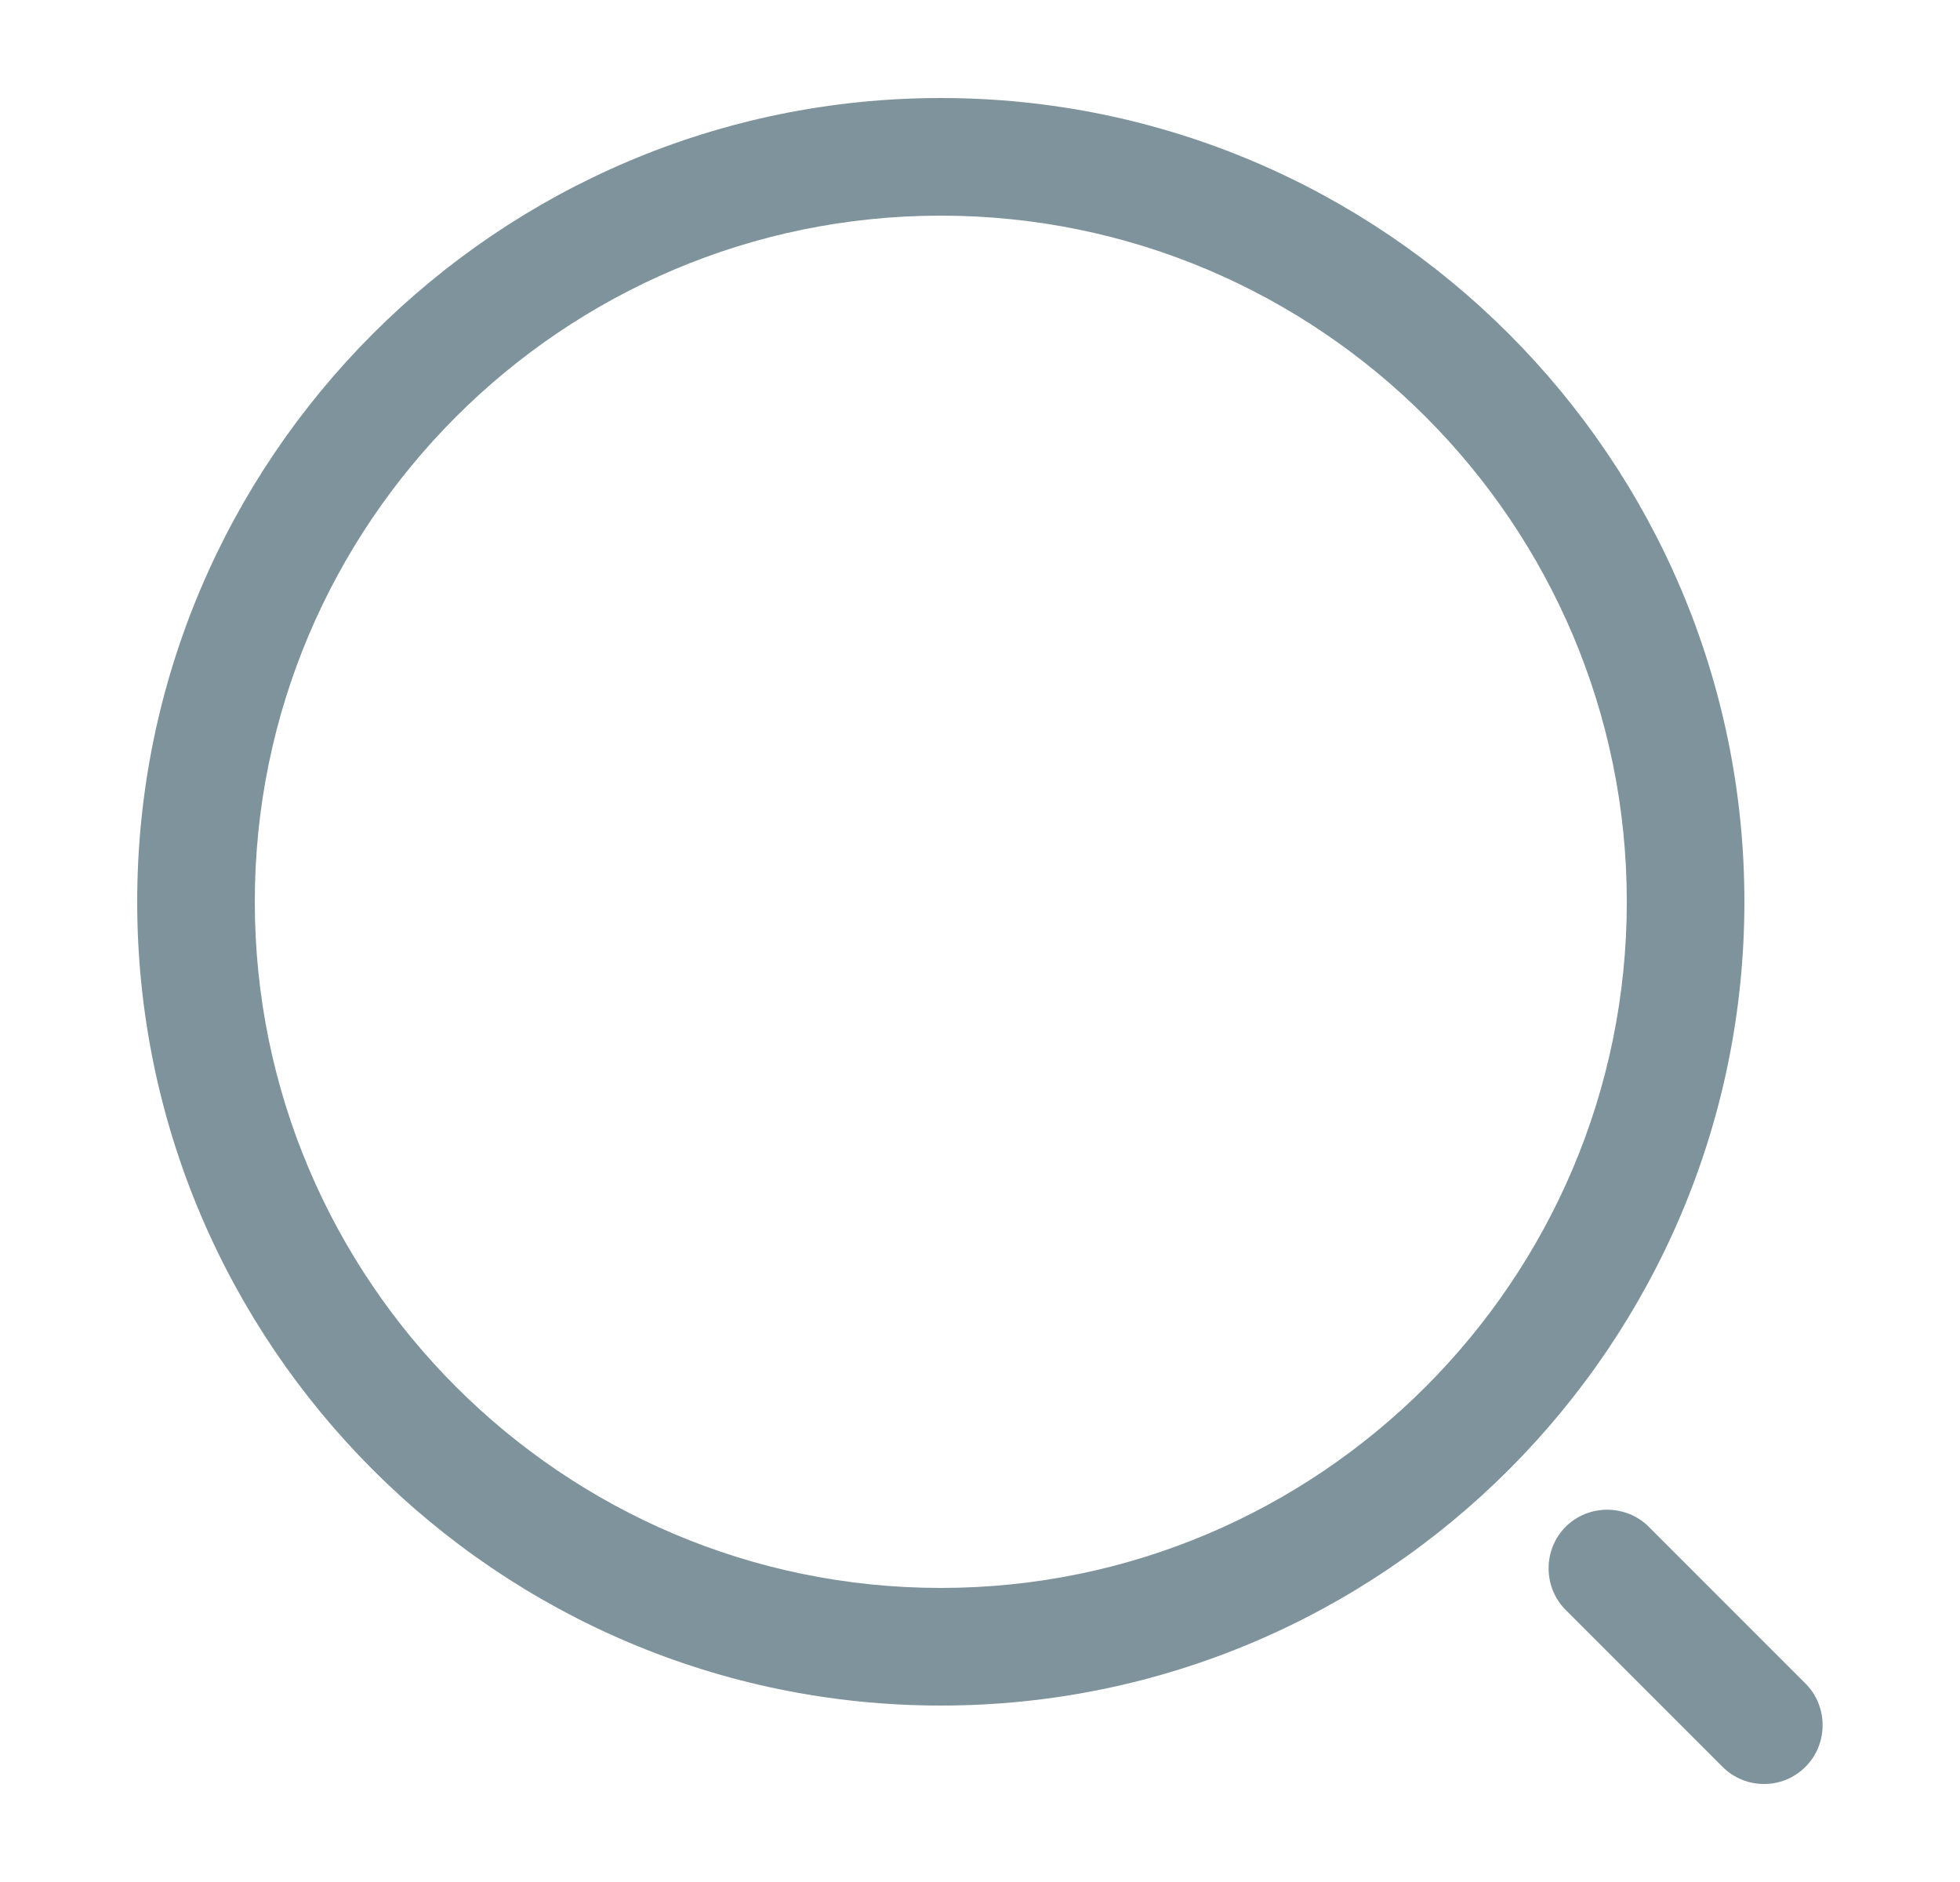
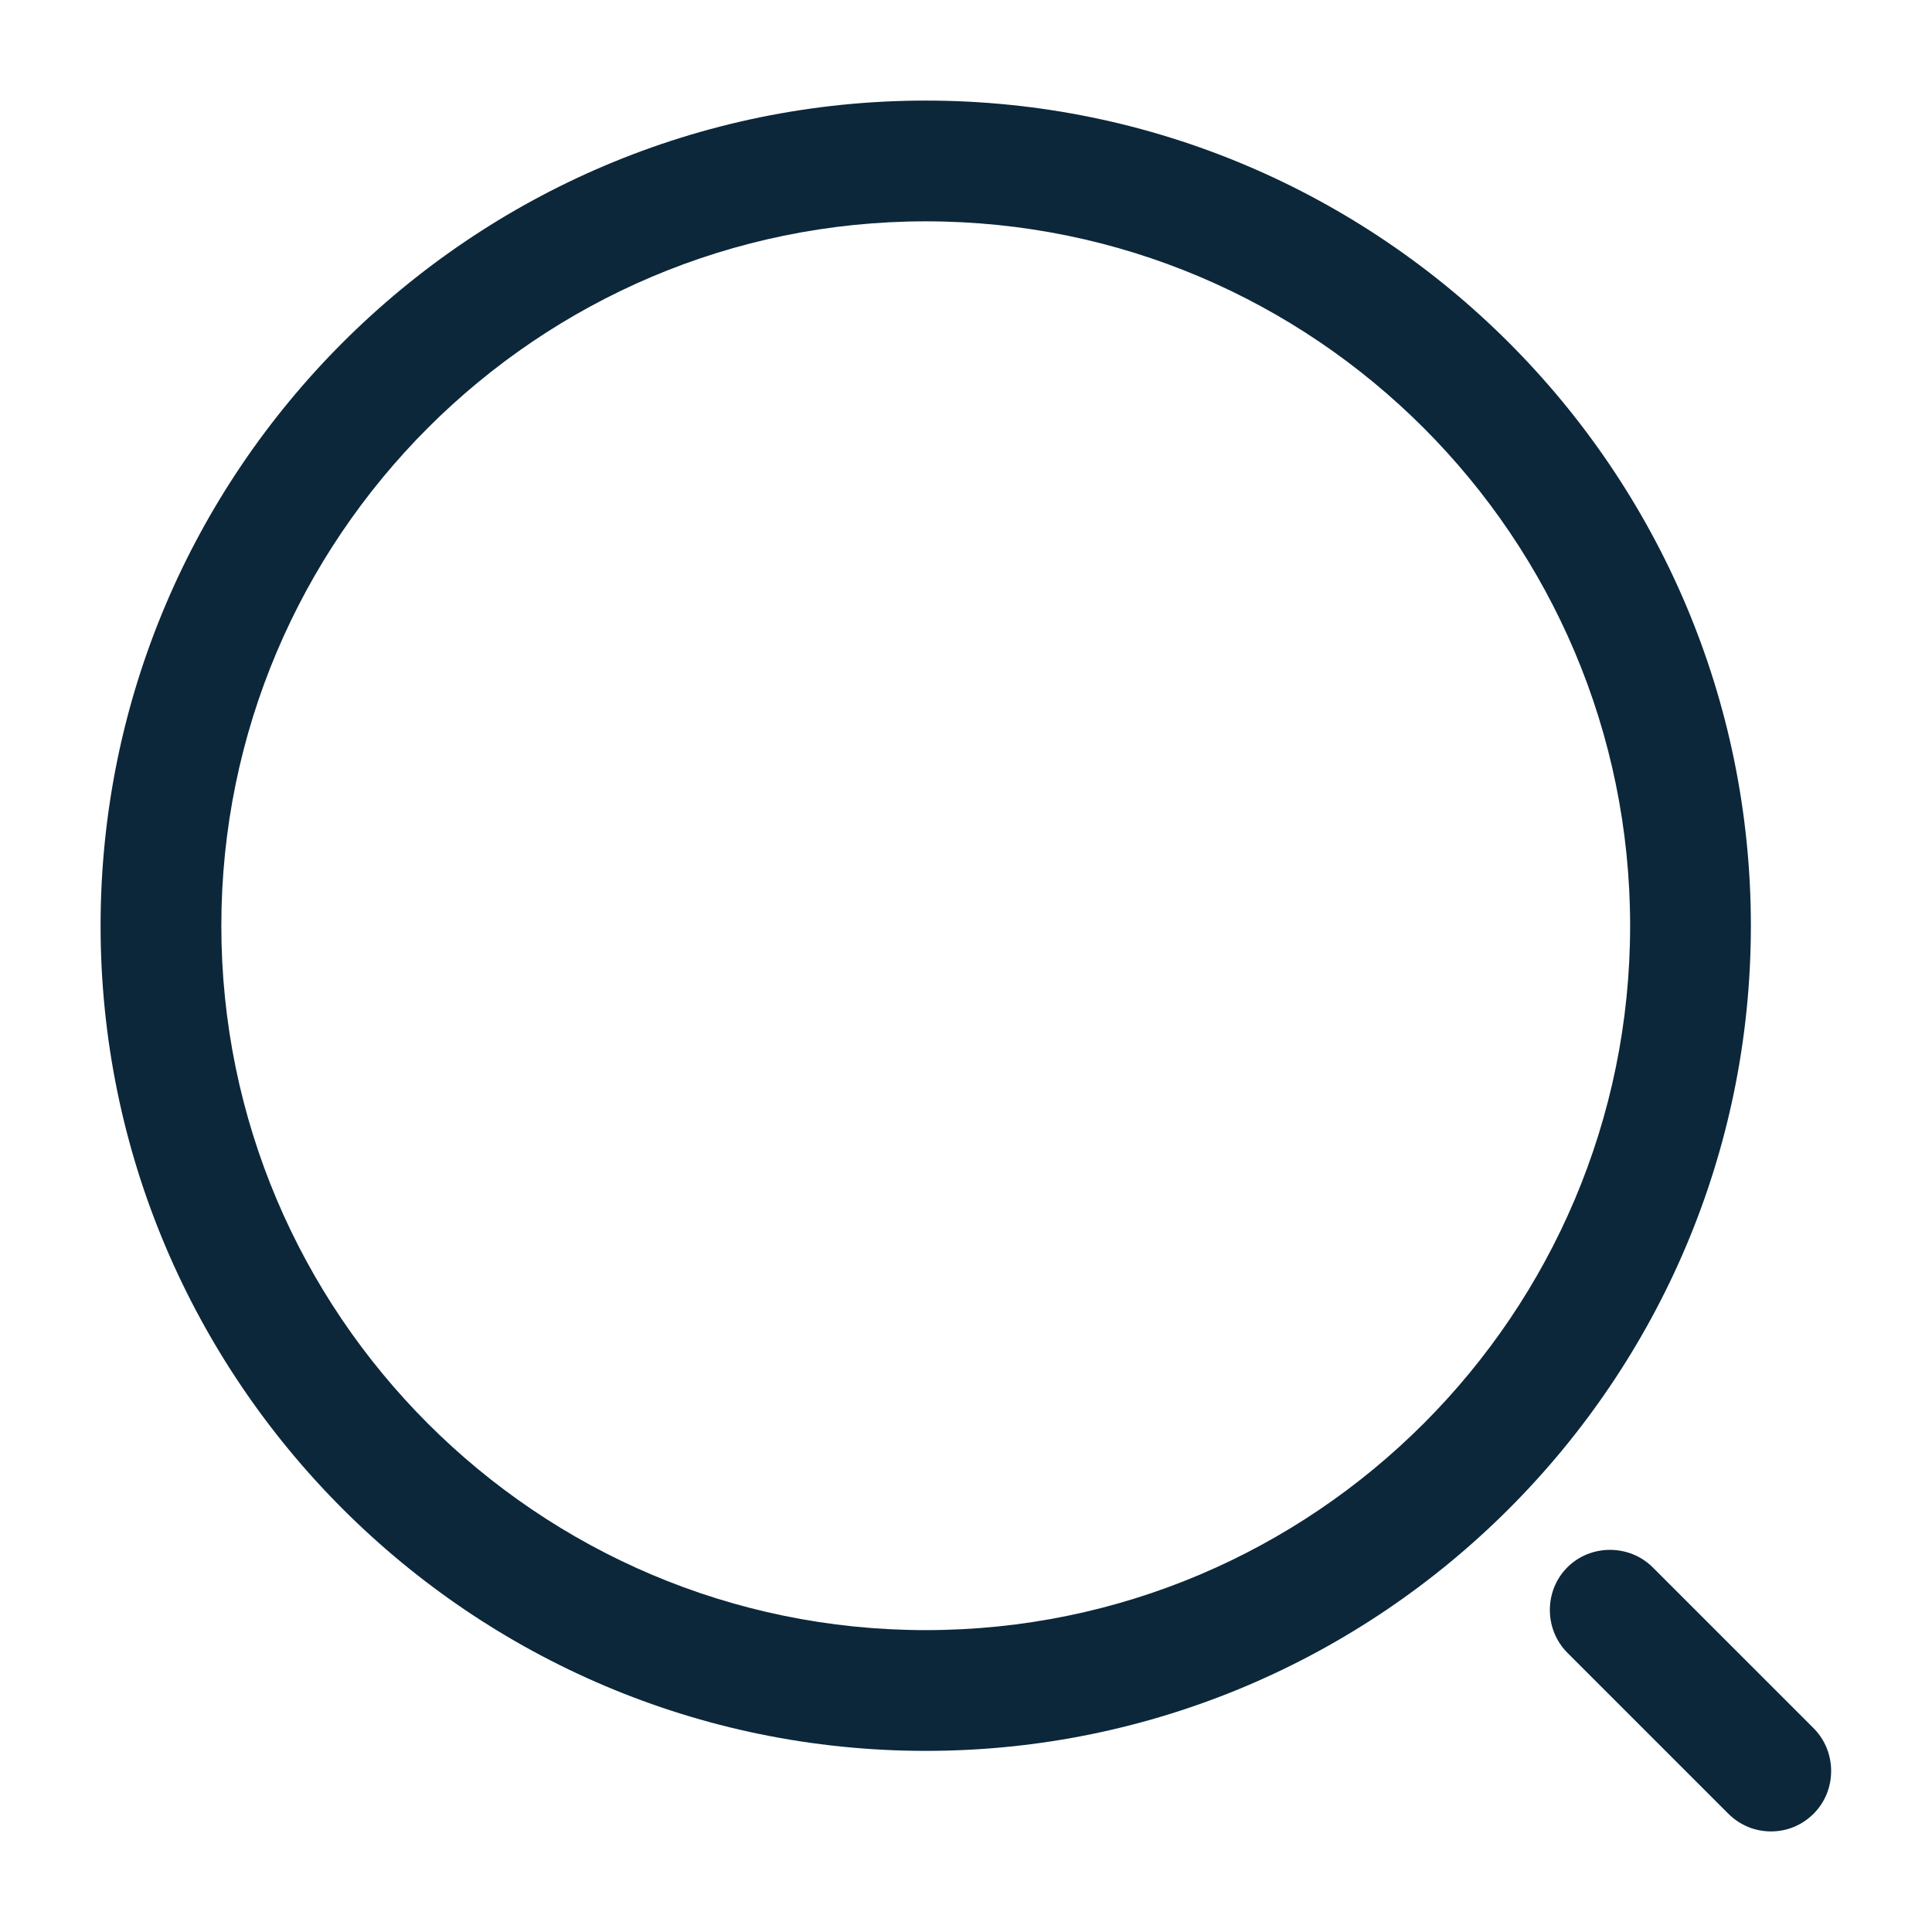
- <svg xmlns="http://www.w3.org/2000/svg" width="25" height="24" viewBox="0 0 25 24" fill="none">
-   <path fill-rule="evenodd" clip-rule="evenodd" d="M1.75 11.5C1.75 5.85 6.35 1.25 12 1.25C17.65 1.25 22.25 5.85 22.25 11.5C22.25 17.15 17.65 21.75 12 21.75C6.35 21.75 1.75 17.15 1.75 11.5ZM3.25 11.5C3.25 16.32 7.17 20.25 12 20.25C16.83 20.25 20.75 16.32 20.75 11.5C20.75 6.68 16.83 2.75 12 2.75C7.17 2.75 3.25 6.68 3.25 11.5Z" fill="#7F939D" />
-   <path d="M21.97 22.53L19.97 20.53C19.68 20.24 19.68 19.76 19.97 19.47C20.26 19.18 20.74 19.18 21.03 19.47L23.03 21.47C23.32 21.76 23.32 22.24 23.03 22.53C22.88 22.68 22.69 22.75 22.5 22.75C22.31 22.75 22.12 22.68 21.97 22.53Z" fill="#7F939D" />
+ <svg xmlns="http://www.w3.org/2000/svg" width="16" height="16" viewBox="0 0 16 16" fill="none">
+   <path d="M7.667 14.5C3.9 14.5 0.833 11.433 0.833 7.667C0.833 3.9 3.9 0.833 7.667 0.833C11.433 0.833 14.5 3.9 14.5 7.667C14.5 11.433 11.433 14.5 7.667 14.5ZM7.667 1.833C4.447 1.833 1.833 4.453 1.833 7.667C1.833 10.88 4.447 13.5 7.667 13.5C10.887 13.5 13.5 10.88 13.5 7.667C13.5 4.453 10.887 1.833 7.667 1.833Z" fill="#0C273A" />
+   <path d="M14.667 15.167C14.54 15.167 14.413 15.12 14.313 15.02L12.98 13.687C12.787 13.493 12.787 13.173 12.98 12.98C13.173 12.787 13.493 12.787 13.687 12.98L15.02 14.313C15.213 14.507 15.213 14.827 15.02 15.02C14.92 15.12 14.793 15.167 14.667 15.167Z" fill="#0C273A" />
</svg>
